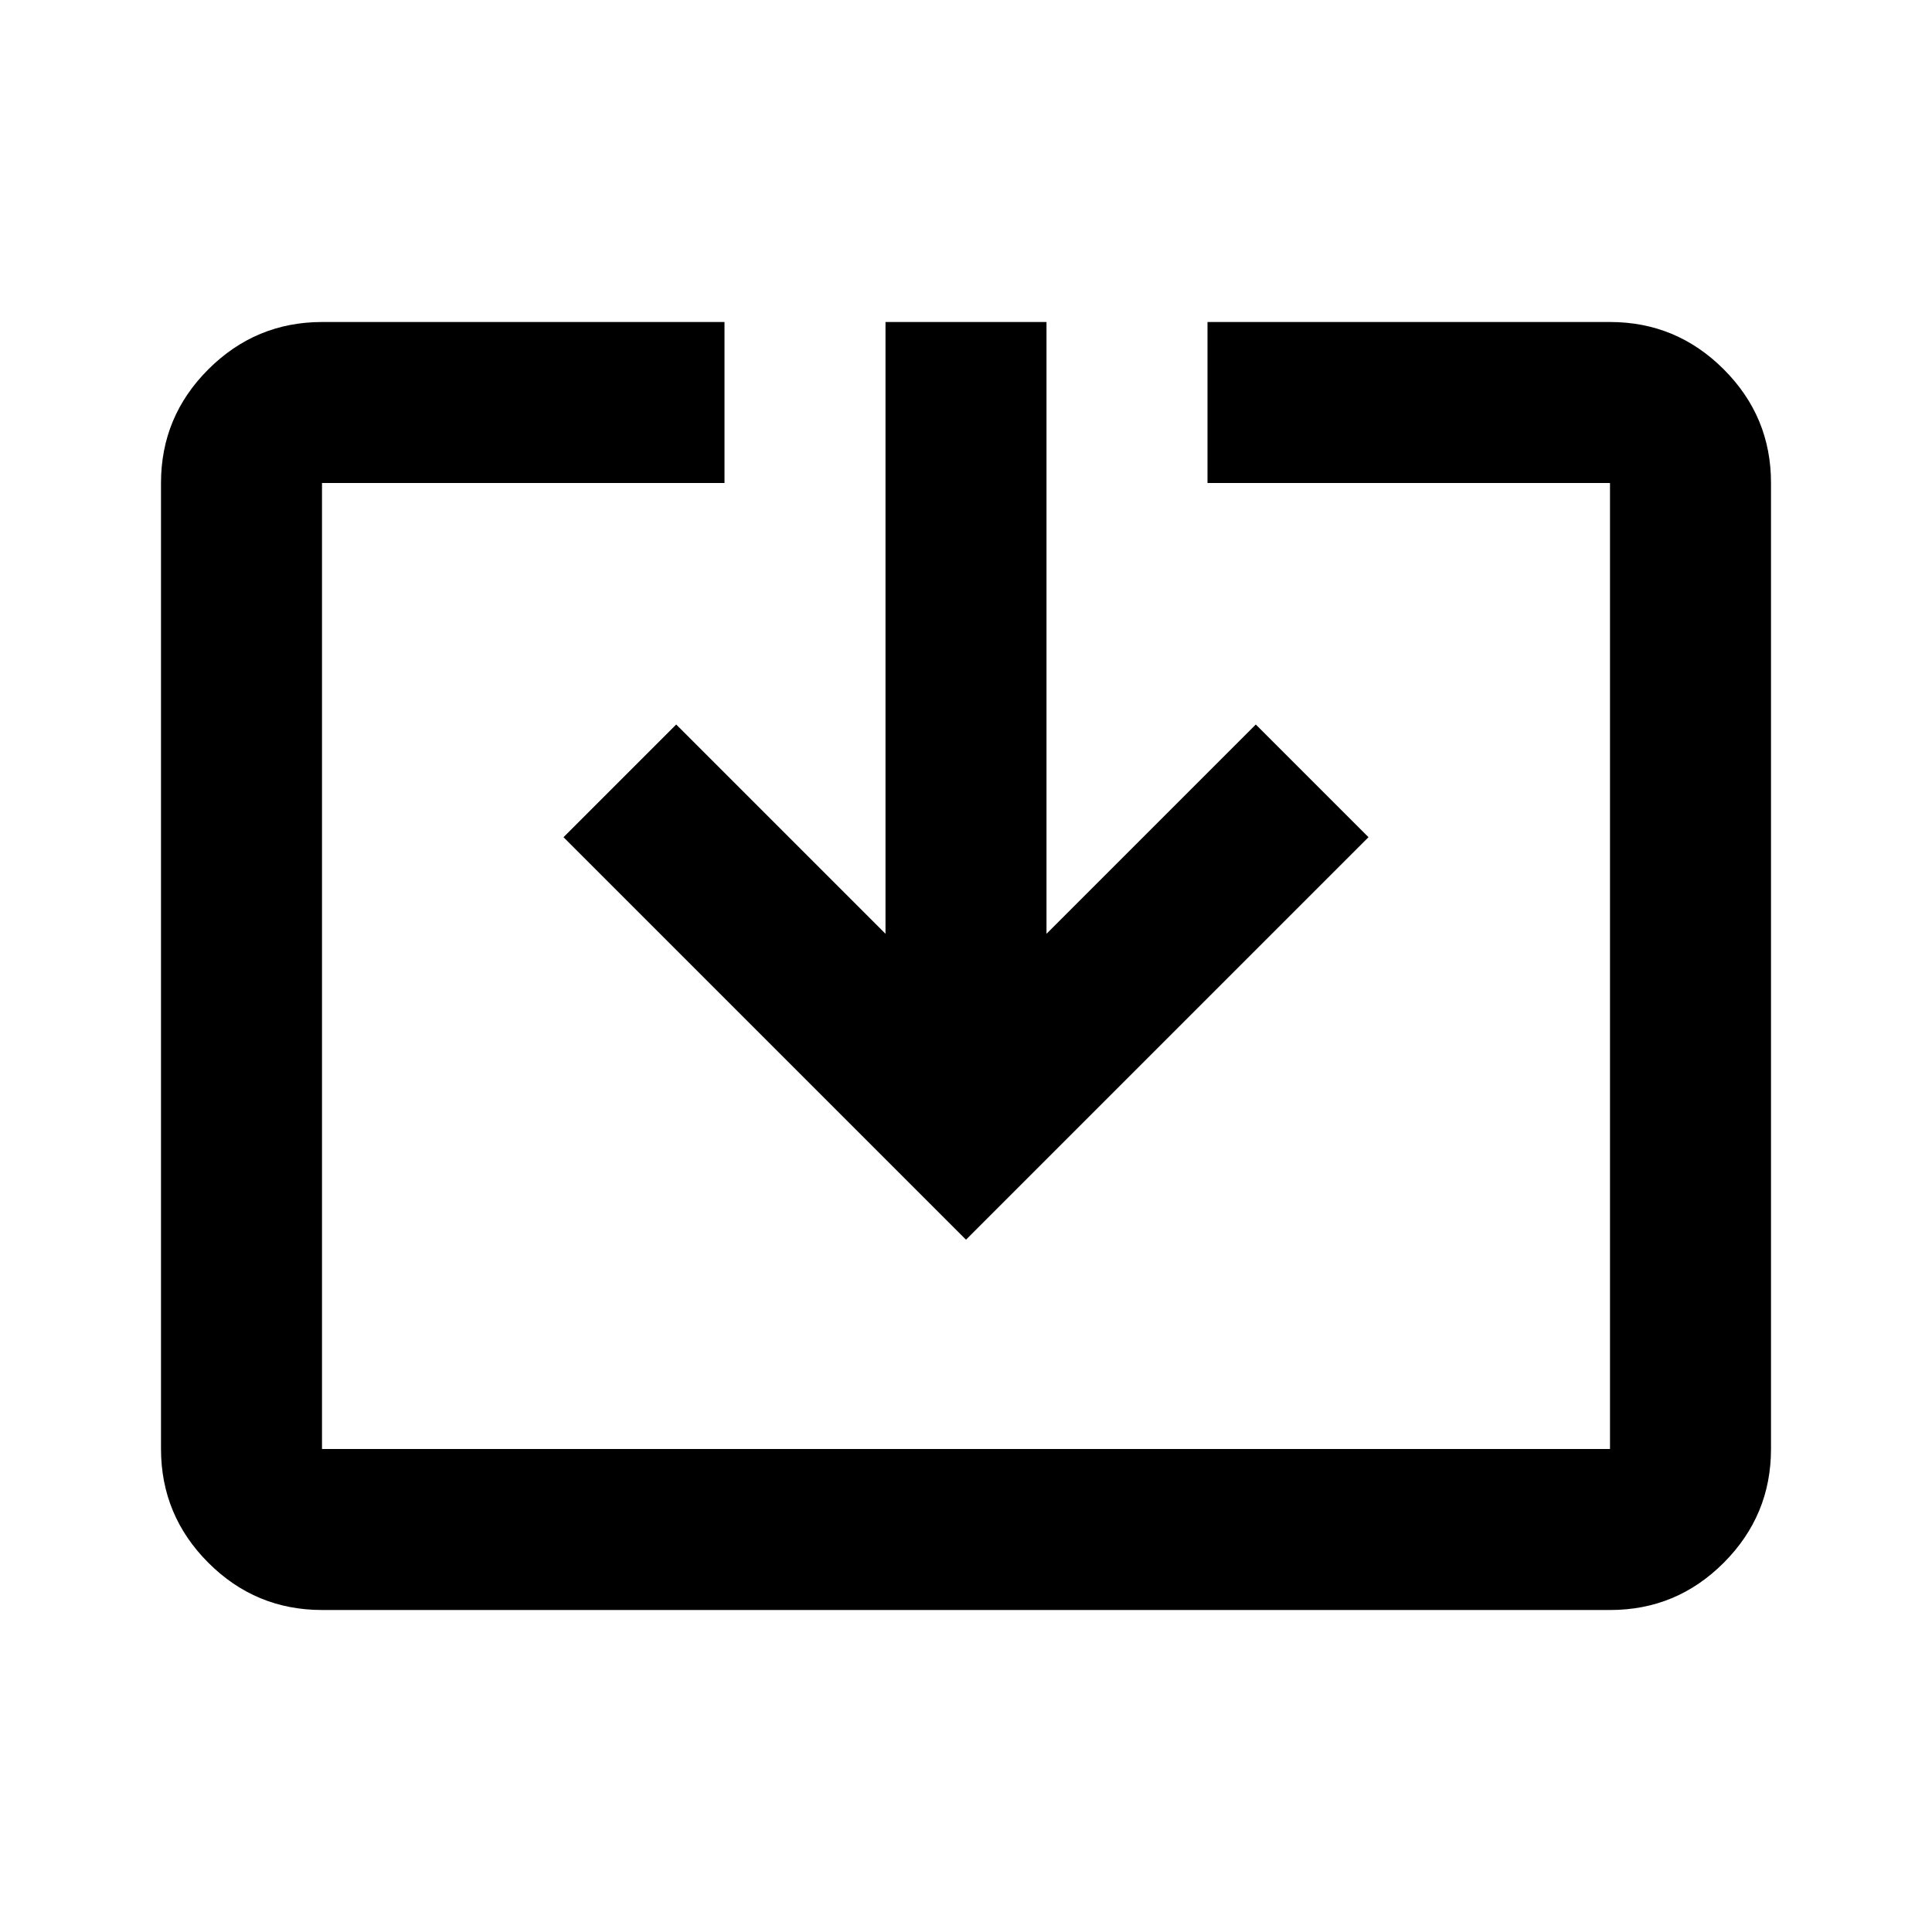
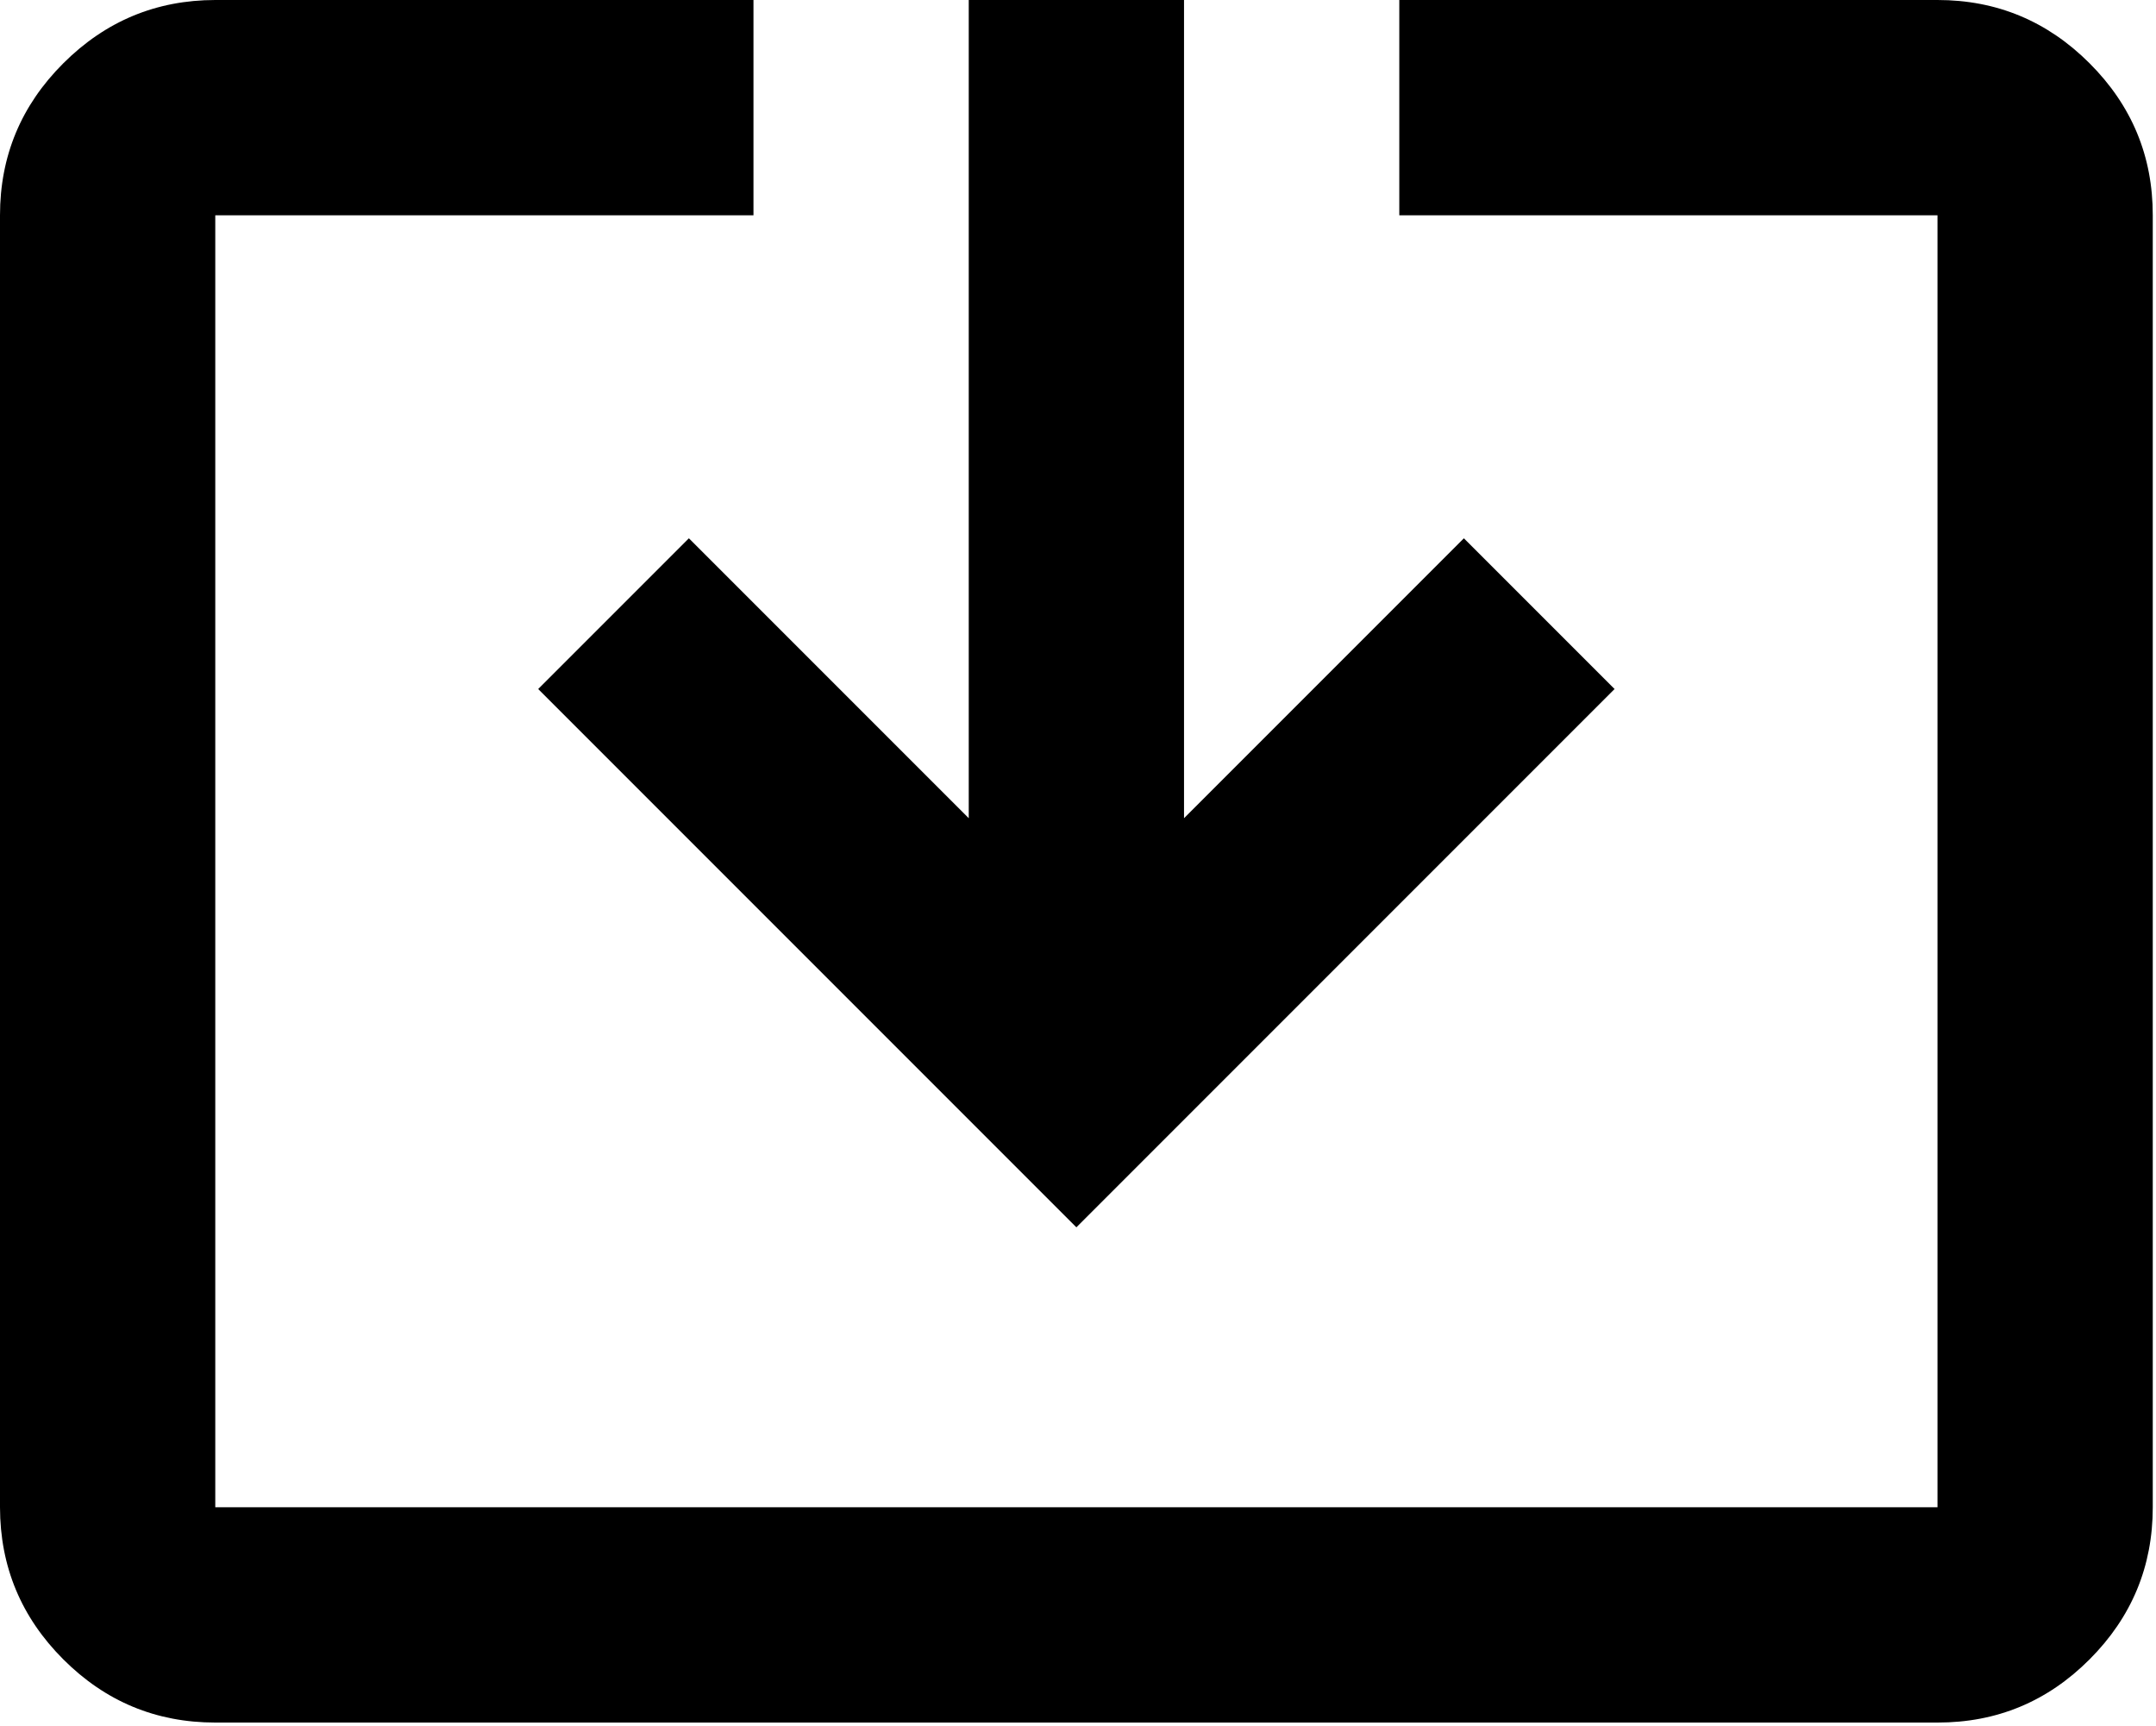
- <svg xmlns="http://www.w3.org/2000/svg" width="24" height="24" viewBox="0 0 24 24">
+ <svg xmlns="http://www.w3.org/2000/svg" viewBox="2 4 20.03 16.03">
  <path fill="currentColor" d="M4 20q-.825 0-1.412-.587T2 18V6q0-.825.588-1.412T4 4h5v2H4v12h16V6h-5V4h5q.825 0 1.413.588T22 6v12q0 .825-.587 1.413T20 20zm8-4.6l-5-5L8.4 9l2.6 2.6V4h2v7.6L15.6 9l1.4 1.4z" />
</svg>
